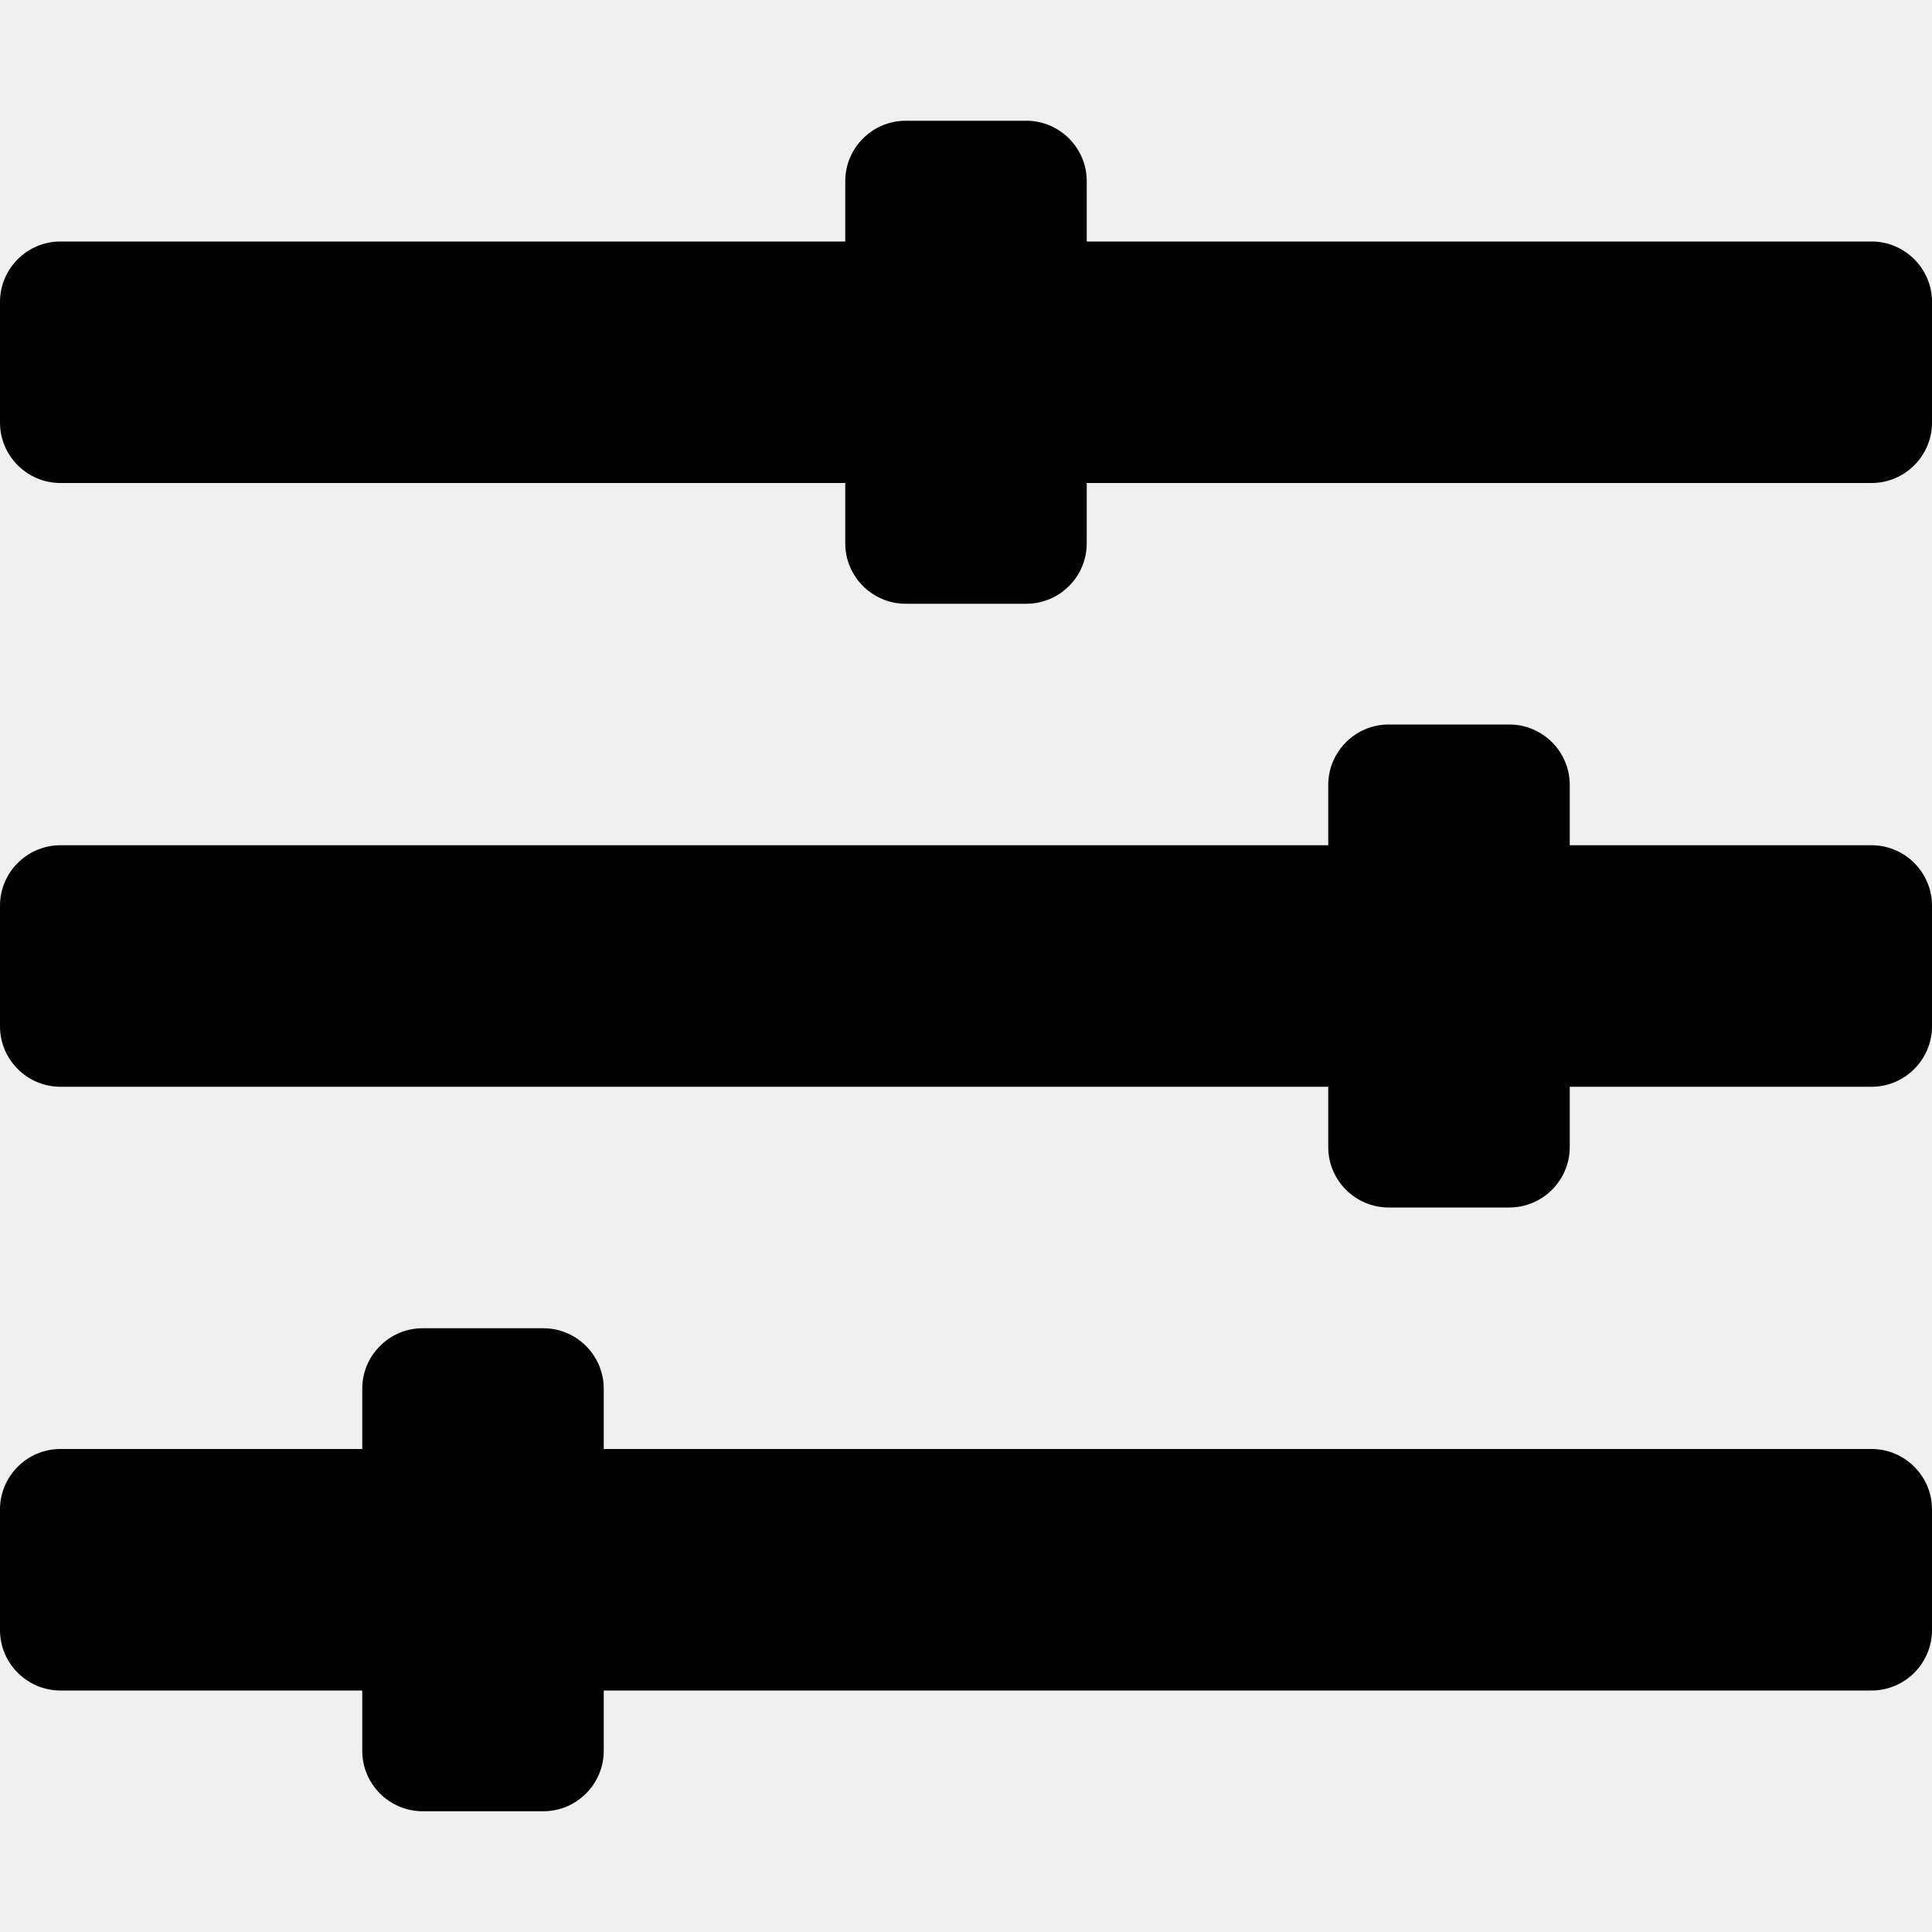
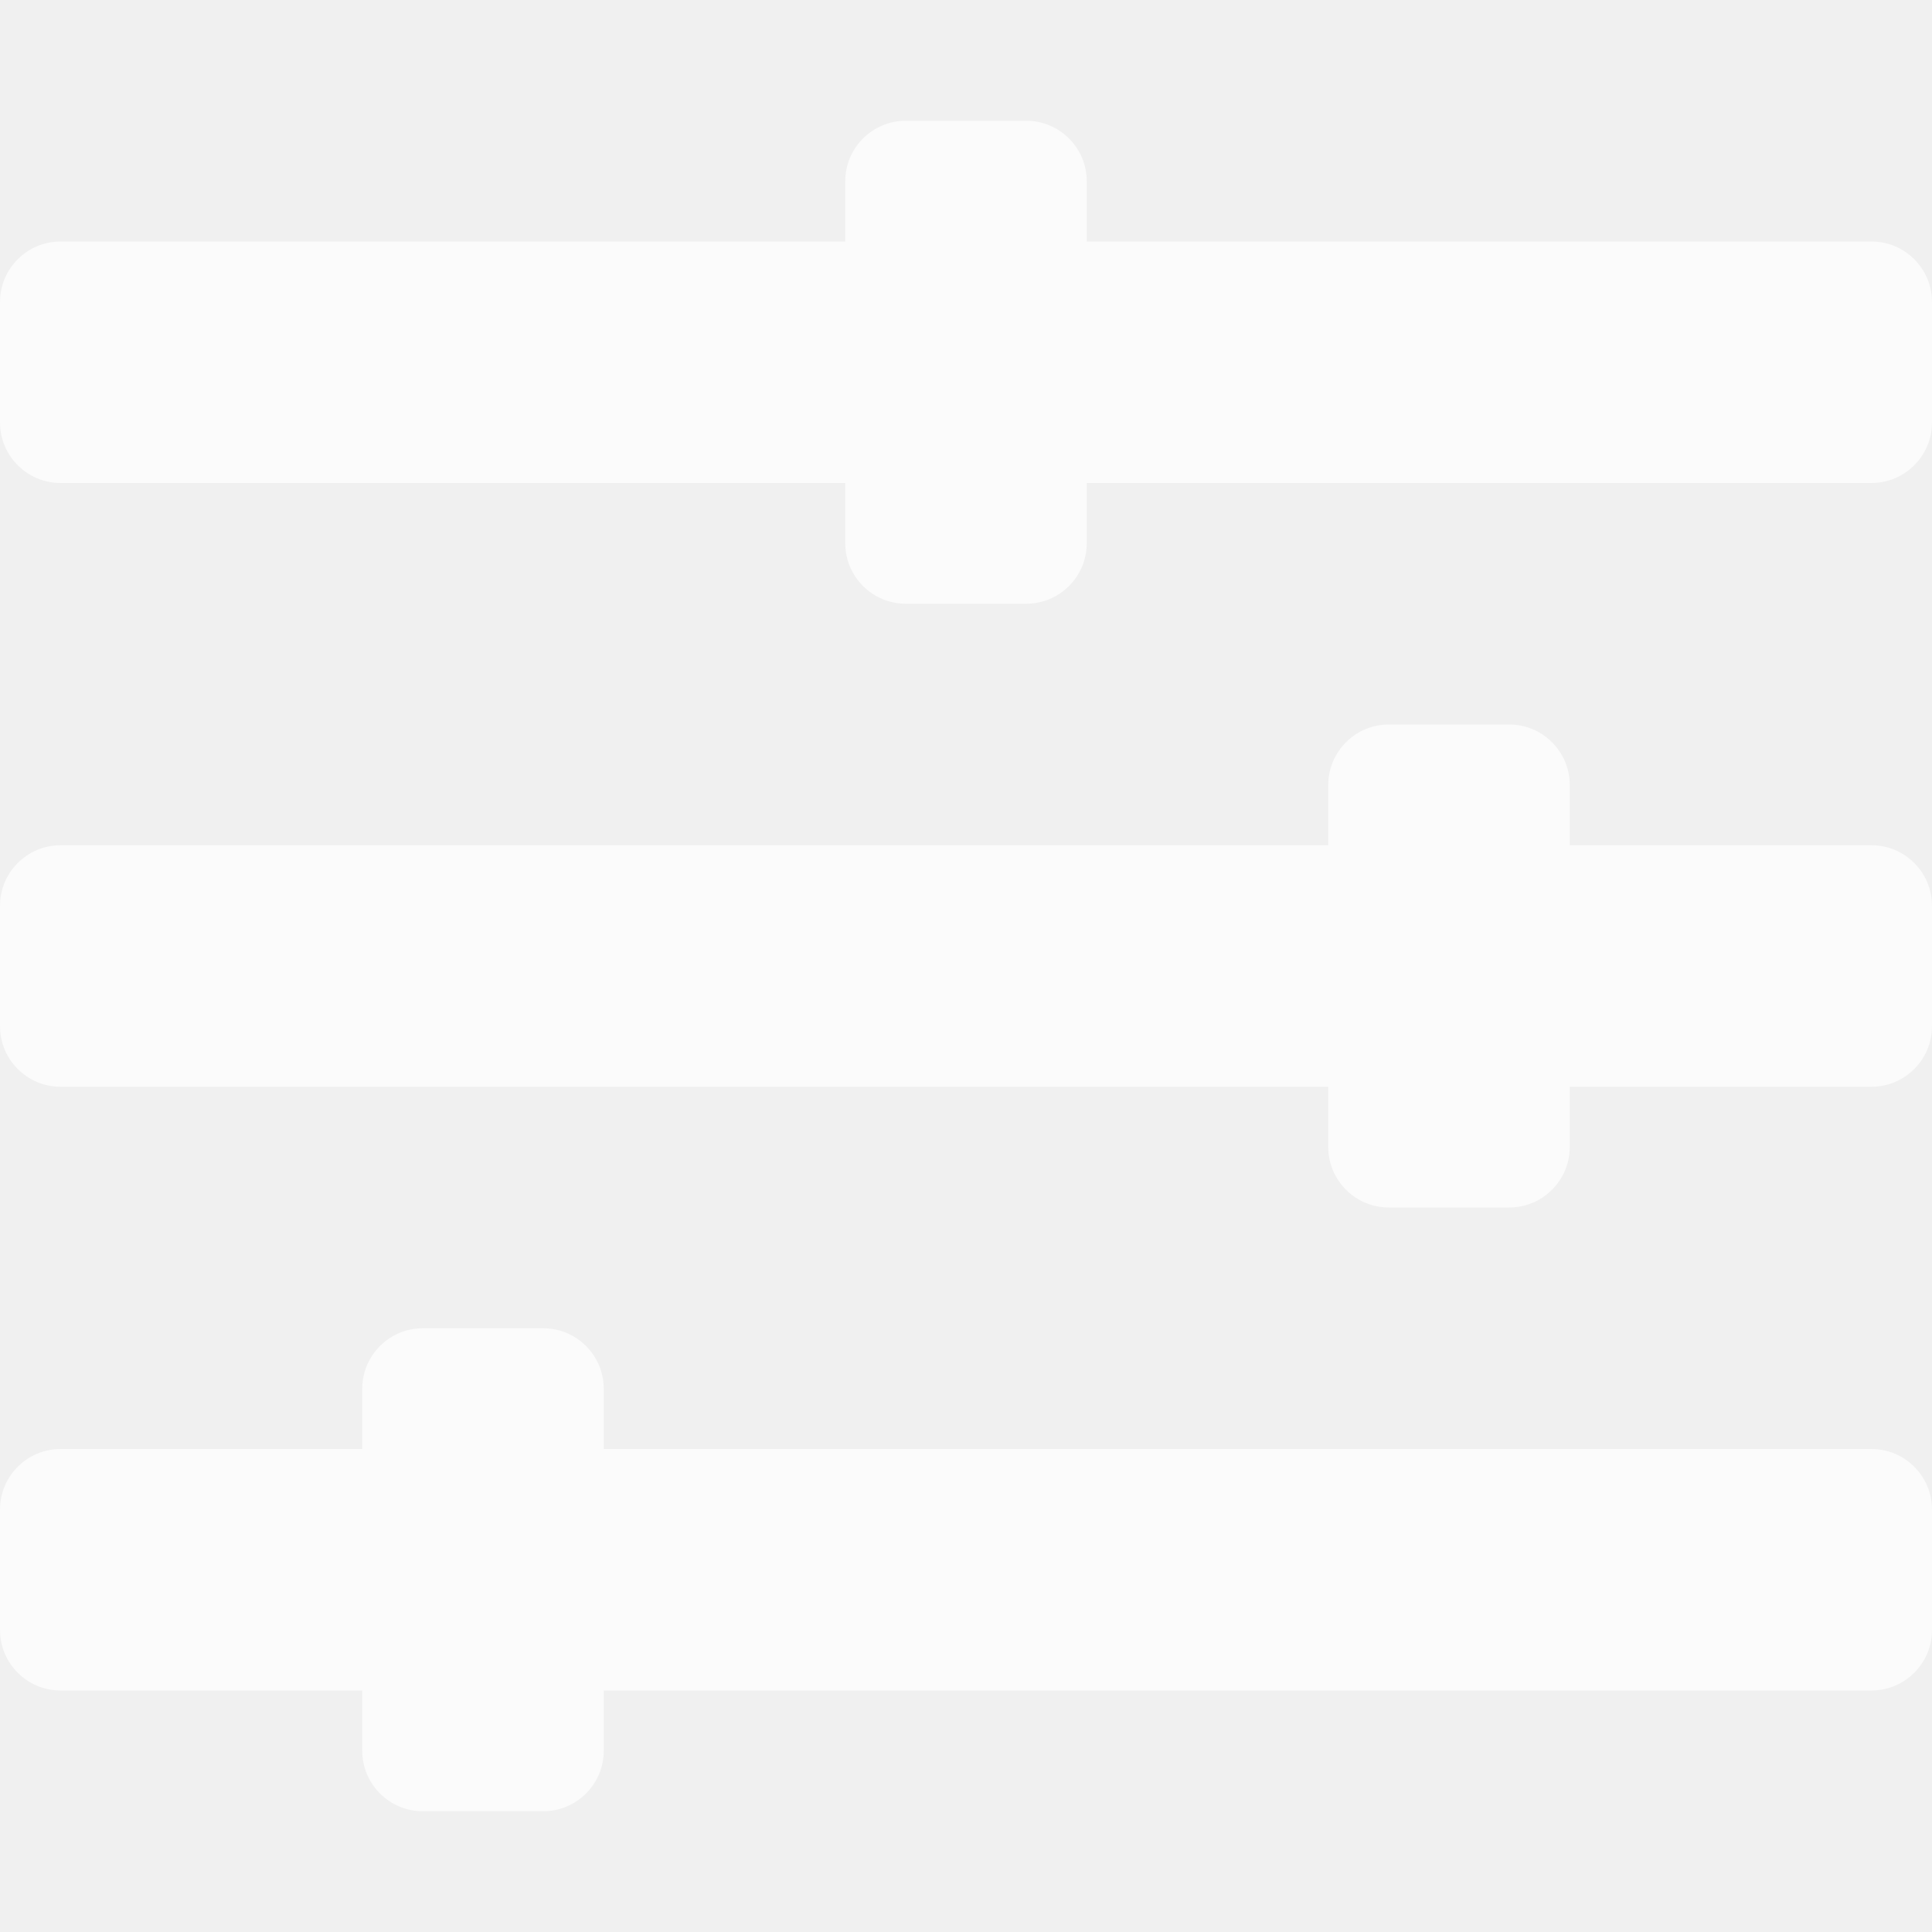
<svg xmlns="http://www.w3.org/2000/svg" aria-hidden="true" focusable="false" data-prefix="fas" data-icon="sliders-h" class="svg-inline--fa fa-sliders-h fa-w-16" role="img" viewBox="0 0 512 512">
-   <path fill="currentColor" d="M496 384H160v-16c0-8.8-7.2-16-16-16h-32c-8.8 0-16 7.2-16 16v16H16c-8.8 0-16 7.2-16 16v32c0 8.8 7.2 16 16 16h80v16c0 8.8 7.2 16 16 16h32c8.8 0 16-7.2 16-16v-16h336c8.8 0 16-7.2 16-16v-32c0-8.8-7.2-16-16-16zm0-160h-80v-16c0-8.8-7.2-16-16-16h-32c-8.8 0-16 7.2-16 16v16H16c-8.8 0-16 7.2-16 16v32c0 8.8 7.2 16 16 16h336v16c0 8.8 7.2 16 16 16h32c8.8 0 16-7.2 16-16v-16h80c8.8 0 16-7.2 16-16v-32c0-8.8-7.2-16-16-16zm0-160H288V48c0-8.8-7.2-16-16-16h-32c-8.8 0-16 7.2-16 16v16H16C7.2 64 0 71.2 0 80v32c0 8.8 7.2 16 16 16h208v16c0 8.8 7.2 16 16 16h32c8.8 0 16-7.2 16-16v-16h208c8.8 0 16-7.2 16-16V80c0-8.8-7.2-16-16-16z" />
+   <path fill="#FFF" fill-opacity="0.7" d="M496 384H160v-16c0-8.8-7.2-16-16-16h-32c-8.8 0-16 7.2-16 16v16H16c-8.8 0-16 7.2-16 16v32c0 8.8 7.2 16 16 16h80v16c0 8.8 7.2 16 16 16h32c8.8 0 16-7.2 16-16v-16h336c8.8 0 16-7.2 16-16v-32c0-8.8-7.2-16-16-16zm0-160h-80v-16c0-8.8-7.2-16-16-16h-32c-8.8 0-16 7.2-16 16v16H16c-8.8 0-16 7.2-16 16v32c0 8.8 7.2 16 16 16h336v16c0 8.8 7.2 16 16 16h32c8.8 0 16-7.2 16-16v-16h80c8.8 0 16-7.2 16-16v-32c0-8.8-7.2-16-16-16zm0-160H288V48c0-8.8-7.2-16-16-16h-32c-8.8 0-16 7.2-16 16v16H16C7.2 64 0 71.2 0 80v32c0 8.8 7.2 16 16 16h208v16c0 8.8 7.2 16 16 16h32c8.8 0 16-7.2 16-16v-16h208c8.8 0 16-7.2 16-16V80c0-8.8-7.2-16-16-16z" />
</svg>
